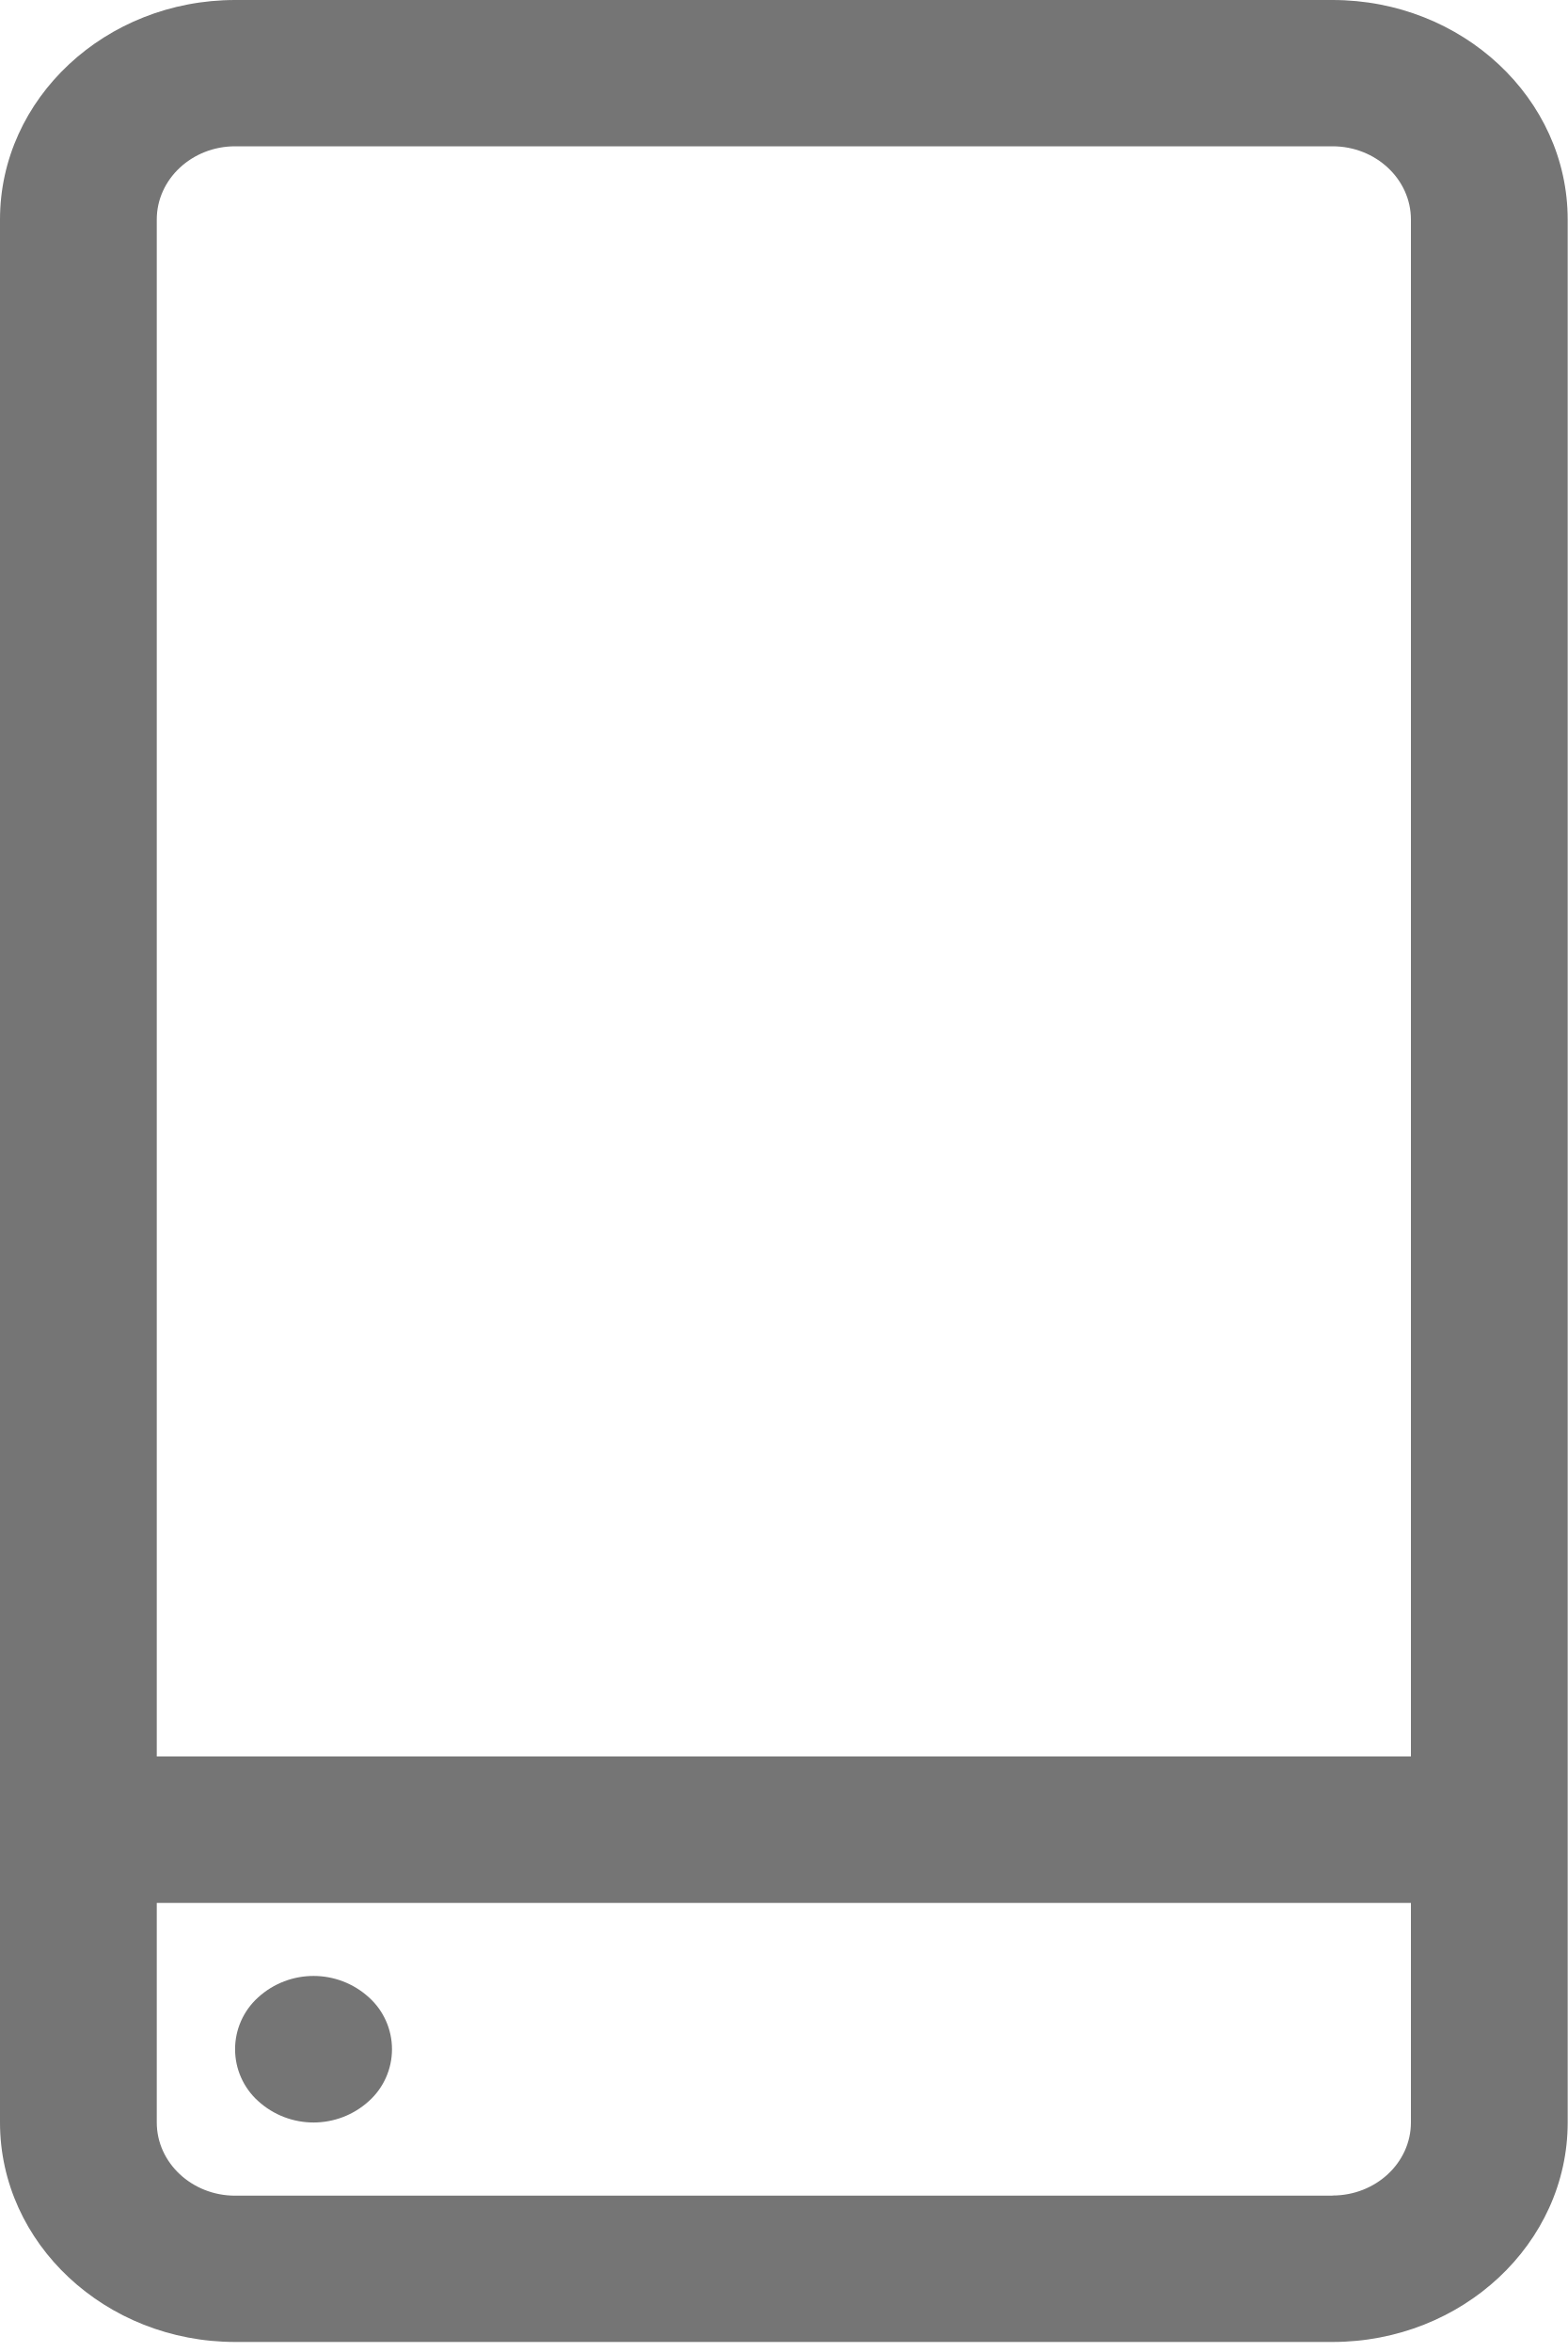
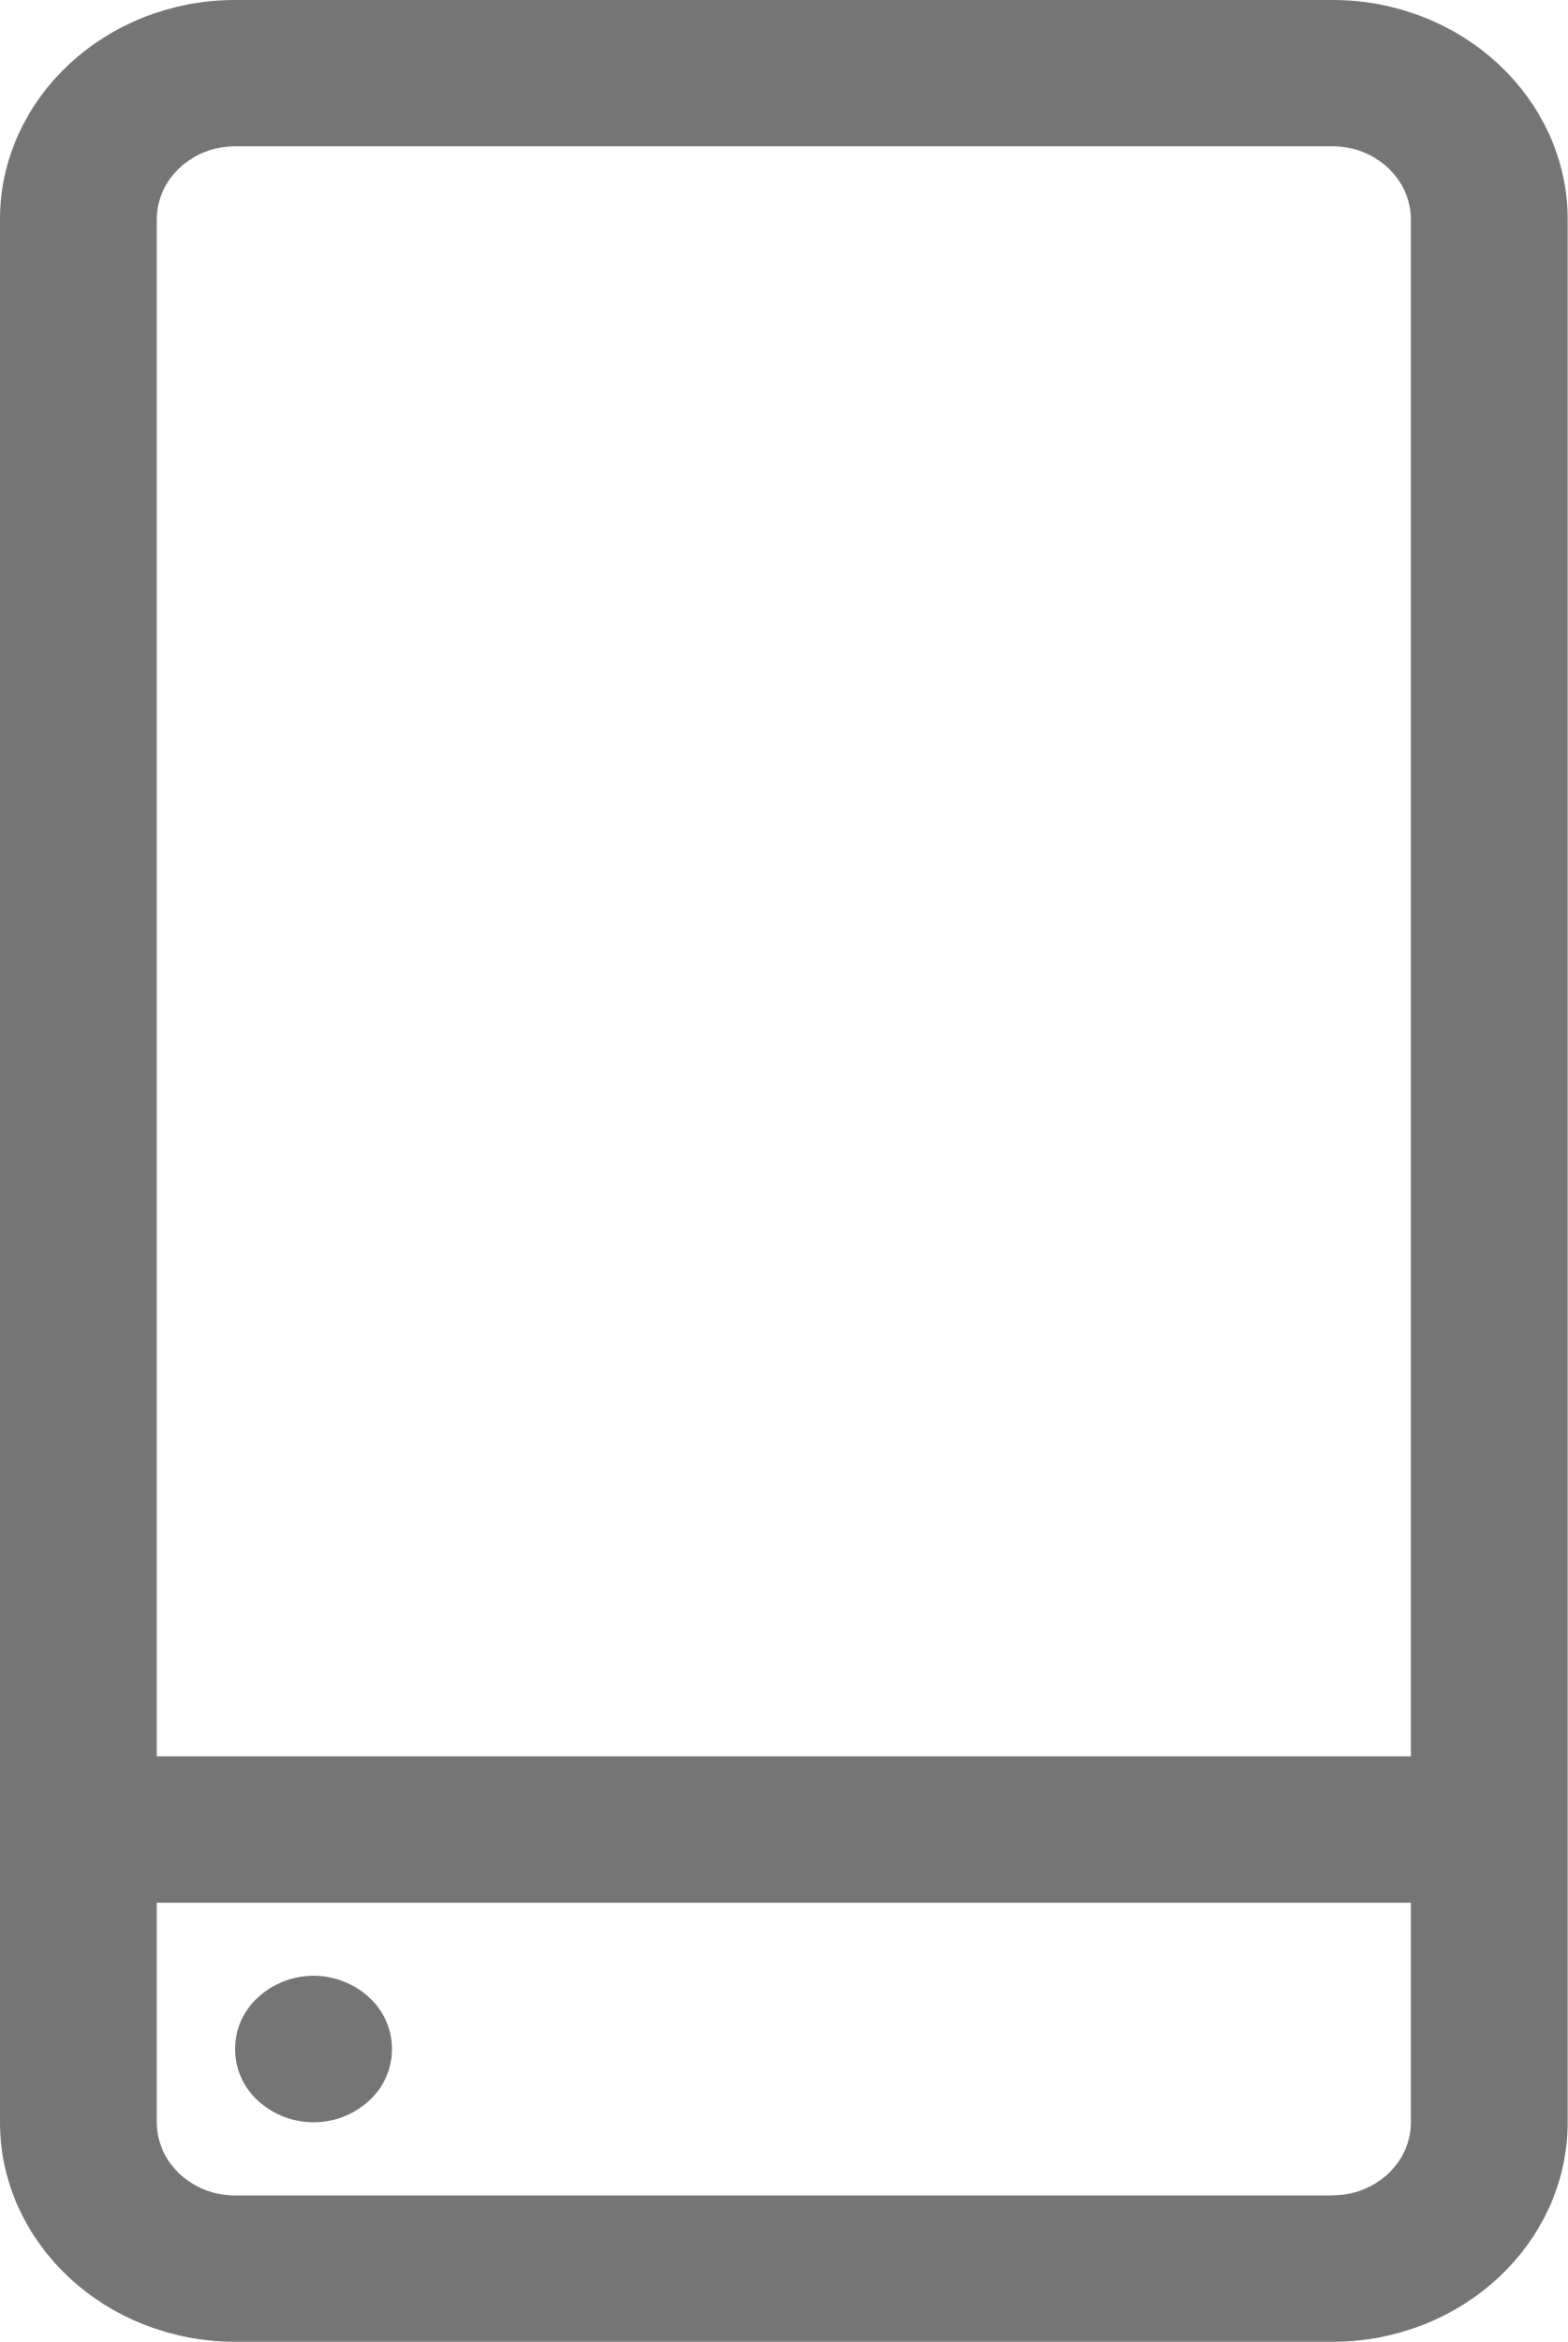
- <svg xmlns="http://www.w3.org/2000/svg" width="10" height="15" fill="none">
+ <svg xmlns="http://www.w3.org/2000/svg" fill="none">
  <path d="M8.5 0h-7C.673 0 0 .628 0 1.4v12.136c0 .772.673 1.4 1.5 1.4h7c.827 0 1.5-.628 1.5-1.4V1.4C10 .628 9.327 0 8.5 0zm-7 .933h7c.276 0 .5.21.5.467v9.802H1V1.4c0-.257.224-.467.5-.467zm7 13.07h-7c-.276 0-.5-.21-.5-.467v-1.4h8v1.4c0 .257-.224.466-.5.466z" fill="#757575" />
  <path d="M2.354 12.739a.445.445 0 010 .66.525.525 0 01-.708 0 .445.445 0 010-.66.525.525 0 01.708 0z" fill="#757575" />
</svg>
